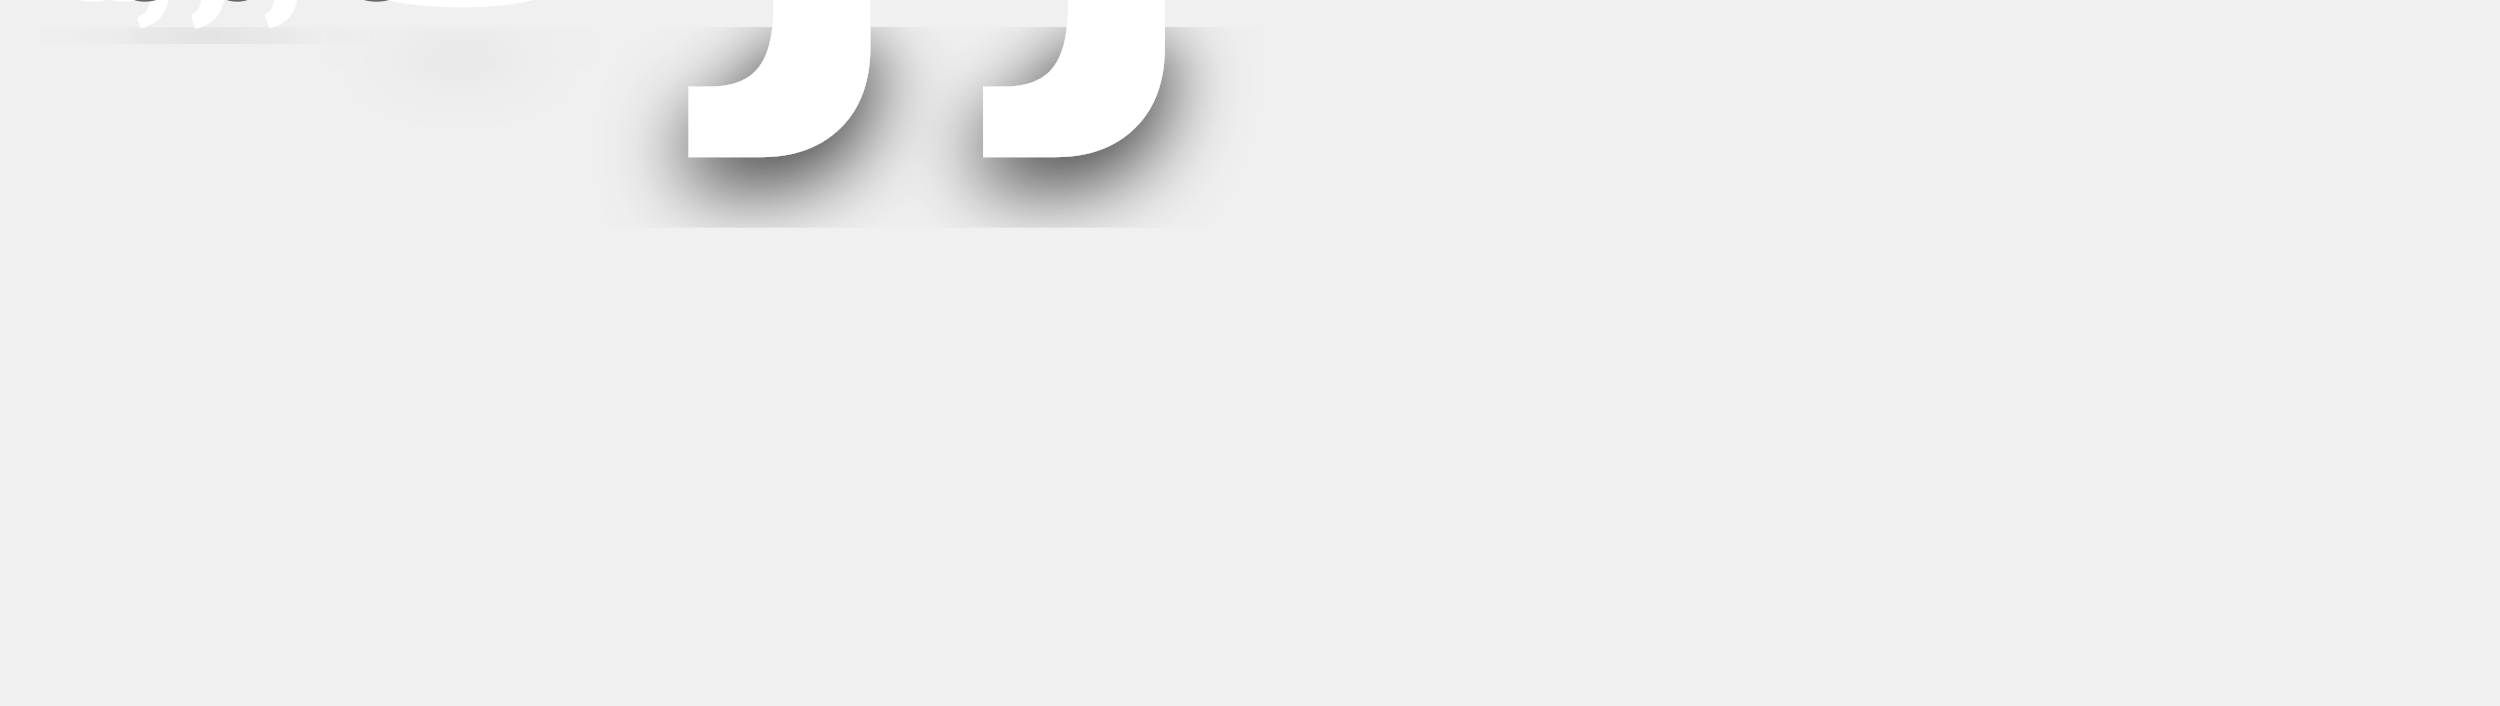
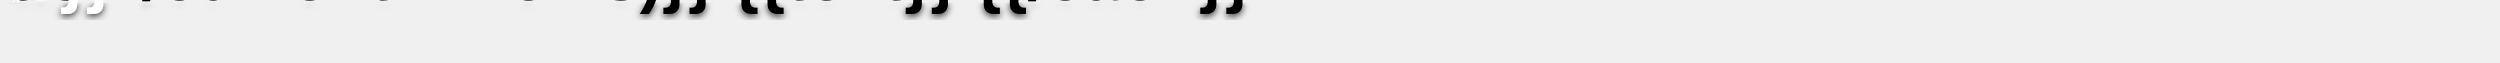
<svg xmlns="http://www.w3.org/2000/svg" width="{{width}}" height="{{height}}">
  <defs>
    <linearGradient id="claudeGradient" x1="0%" y1="0%" x2="0%" y2="100%">
      <stop offset="0%" style="stop-color:#0a0a0a" />
      <stop offset="50%" style="stop-color:#1a1a1a" />
      <stop offset="100%" style="stop-color:#252525" />
    </linearGradient>
    <linearGradient id="breathingBackground" x1="0%" y1="0%" x2="100%" y2="0%">
      <stop offset="0%" stop-color="#2d2d2d" />
      <stop offset="50%" stop-color="#404040" />
      <stop offset="100%" stop-color="#2d2d2d" />
    </linearGradient>
    <linearGradient id="progressFill" x1="0%" y1="0%" x2="100%" y2="0%">
      <stop offset="0%" stop-color="#d97706" />
      <stop offset="50%" stop-color="#f59e0b" />
      <stop offset="100%" stop-color="#d97706" />
    </linearGradient>
    <filter id="dropShadow" x="-50%" y="-50%" width="200%" height="200%">
      <feGaussianBlur in="SourceAlpha" stdDeviation="8" />
      <feOffset dx="0" dy="4" result="offsetblur" />
      <feFlood flood-color="#000000" flood-opacity="0.5" />
      <feComposite in2="offsetblur" operator="in" />
      <feMerge>
        <feMergeNode />
        <feMergeNode in="SourceGraphic" />
      </feMerge>
    </filter>
    <filter id="textShadow">
      <feGaussianBlur in="SourceAlpha" stdDeviation="3" />
      <feOffset dx="0" dy="2" result="offsetblur" />
      <feFlood flood-color="#000000" flood-opacity="0.8" />
      <feComposite in2="offsetblur" operator="in" />
      <feMerge>
        <feMergeNode />
        <feMergeNode in="SourceGraphic" />
      </feMerge>
    </filter>
  </defs>
  <rect width="{{width}}" height="{{height}}" fill="url(#claudeGradient)" />
  <rect width="{{width}}" height="{{height}}" fill="none" stroke="url(#claudeGradient)" stroke-width="100" opacity="0.3" />

  
  {{#each podcastNameLines}}
-   <text x="{{../centerX}}" y="{{../podcastNameY}}" dy="{{@index}}em" text-anchor="middle" fill="#ffffff" font-size="{{../podcastNameSize}}" font-weight="800" font-family="Roboto, 'Noto Sans', -apple-system, BlinkMacSystemFont, 'Segoe UI', Arial, sans-serif" letter-spacing="1.5" filter="url(#textShadow)">{{this}}</text>
+   <text x="{{../centerX}}" y="{{../podcastNameY}}" dy="{{@index}}em" text-anchor="middle" fill="#ffffff" font-size="{{../podcastNameSize}}" font-weight="500" font-family="Roboto, 'Noto Sans', -apple-system, BlinkMacSystemFont, 'Segoe UI', Arial, sans-serif" letter-spacing="1.5" filter="url(#textShadow)">{{this}}</text>
  {{/each}}

  
  <rect x="{{artworkX}}" y="{{artworkY}}" width="{{artworkSize}}" height="{{artworkSize}}" rx="20" fill="#1a1a1a" filter="url(#dropShadow)" />
  <rect x="{{artworkX}}" y="{{artworkY}}" width="{{artworkSize}}" height="{{artworkSize}}" rx="20" fill="none" stroke="rgba(255,255,255,0.1)" stroke-width="2" />

  
  {{#each episodeTitleLines}}
-   <text x="{{../centerX}}" y="{{../episodeTitleY}}" dy="{{@index}}em" text-anchor="middle" fill="#ffffff" font-size="{{../episodeTitleSize}}" font-weight="500" font-family="Roboto, 'Noto Sans', -apple-system, BlinkMacSystemFont, 'Segoe UI', Arial, sans-serif" filter="url(#textShadow)">{{this}}</text>
+   <text x="{{../centerX}}" y="{{../episodeTitleY}}" dy="{{@index}}em" text-anchor="middle" fill="#ffffff" font-size="{{../episodeTitleSize}}" font-weight="400" font-family="Roboto, 'Noto Sans', -apple-system, BlinkMacSystemFont, 'Segoe UI', Arial, sans-serif" filter="url(#textShadow)">{{this}}</text>
  {{/each}}

  
  
  <rect x="{{progressElements.progressBar.x}}" y="{{progressElements.progressBar.y}}" width="{{progressElements.progressBar.width}}" height="{{progressElements.progressBar.height}}" fill="url(#breathingBackground)" rx="{{progressElements.progressBar.height}}" ry="{{progressElements.progressBar.height}}" />
  <rect x="{{progressElements.progressBar.x}}" y="{{progressElements.progressBar.y}}" width="{{progressElements.progressBar.fillWidth}}" height="{{progressElements.progressBar.height}}" fill="url(#progressFill)" rx="{{progressElements.progressBar.height}}" ry="{{progressElements.progressBar.height}}" />

  
  {{#if captionsEnabled}}
+   {{#if captionWords.length}}
+   
  {{#each captionLines}}
-   <text x="{{../centerX}}" y="{{../captionY}}" dy="{{@index}}em" text-anchor="middle" fill="#ffffff" font-size="56" font-weight="600" font-family="Arial, Helvetica, sans-serif" filter="url(#textShadow)">{{this}}</text>
+   <text x="{{../centerX}}" y="{{../captionY}}" dy="{{@index}}em" text-anchor="middle" font-size="56" font-weight="800" font-family="Arial, Helvetica, sans-serif" filter="url(#textShadow)">
+     {{#each (wordsInLine this ../captionWords ../currentTimeMs)}}
+     <tspan fill="{{#if isHighlighted}}#f59e0b{{else}}#ffffff{{/if}}">{{text}} </tspan>
+     {{/each}}
+   </text>
  {{/each}}
+   {{else}}
+   
+   {{#each captionLines}}
+   <text x="{{../centerX}}" y="{{../captionY}}" dy="{{@index}}em" text-anchor="middle" fill="#ffffff" font-size="56" font-weight="800" font-family="Arial, Helvetica, sans-serif" filter="url(#textShadow)">{{this}}</text>
+   {{/each}}
+   {{/if}}
  {{/if}}

  
  {{#each progressElements.dancingBars}}
  <rect x="{{x}}" y="{{y}}" width="{{width}}" height="{{height}}" fill="#666666" rx="1" ry="1" />
  {{/each}}

  
-   <text x="{{progressElements.watermarkText.x}}" y="{{progressElements.watermarkText.y}}" font-family="Roboto, 'Noto Sans', -apple-system, BlinkMacSystemFont, 'Segoe UI', Arial, sans-serif" font-size="{{progressElements.watermarkText.fontSize}}" font-weight="500" fill="#666666">Audio2</text>
+   <text x="{{progressElements.watermarkText.x}}" y="{{progressElements.watermarkText.y}}" font-family="Roboto, 'Noto Sans', -apple-system, BlinkMacSystemFont, 'Segoe UI', Arial, sans-serif" font-size="{{progressElements.watermarkText.fontSize}}" font-weight="300" fill="#666666">Audio2</text>
</svg>
